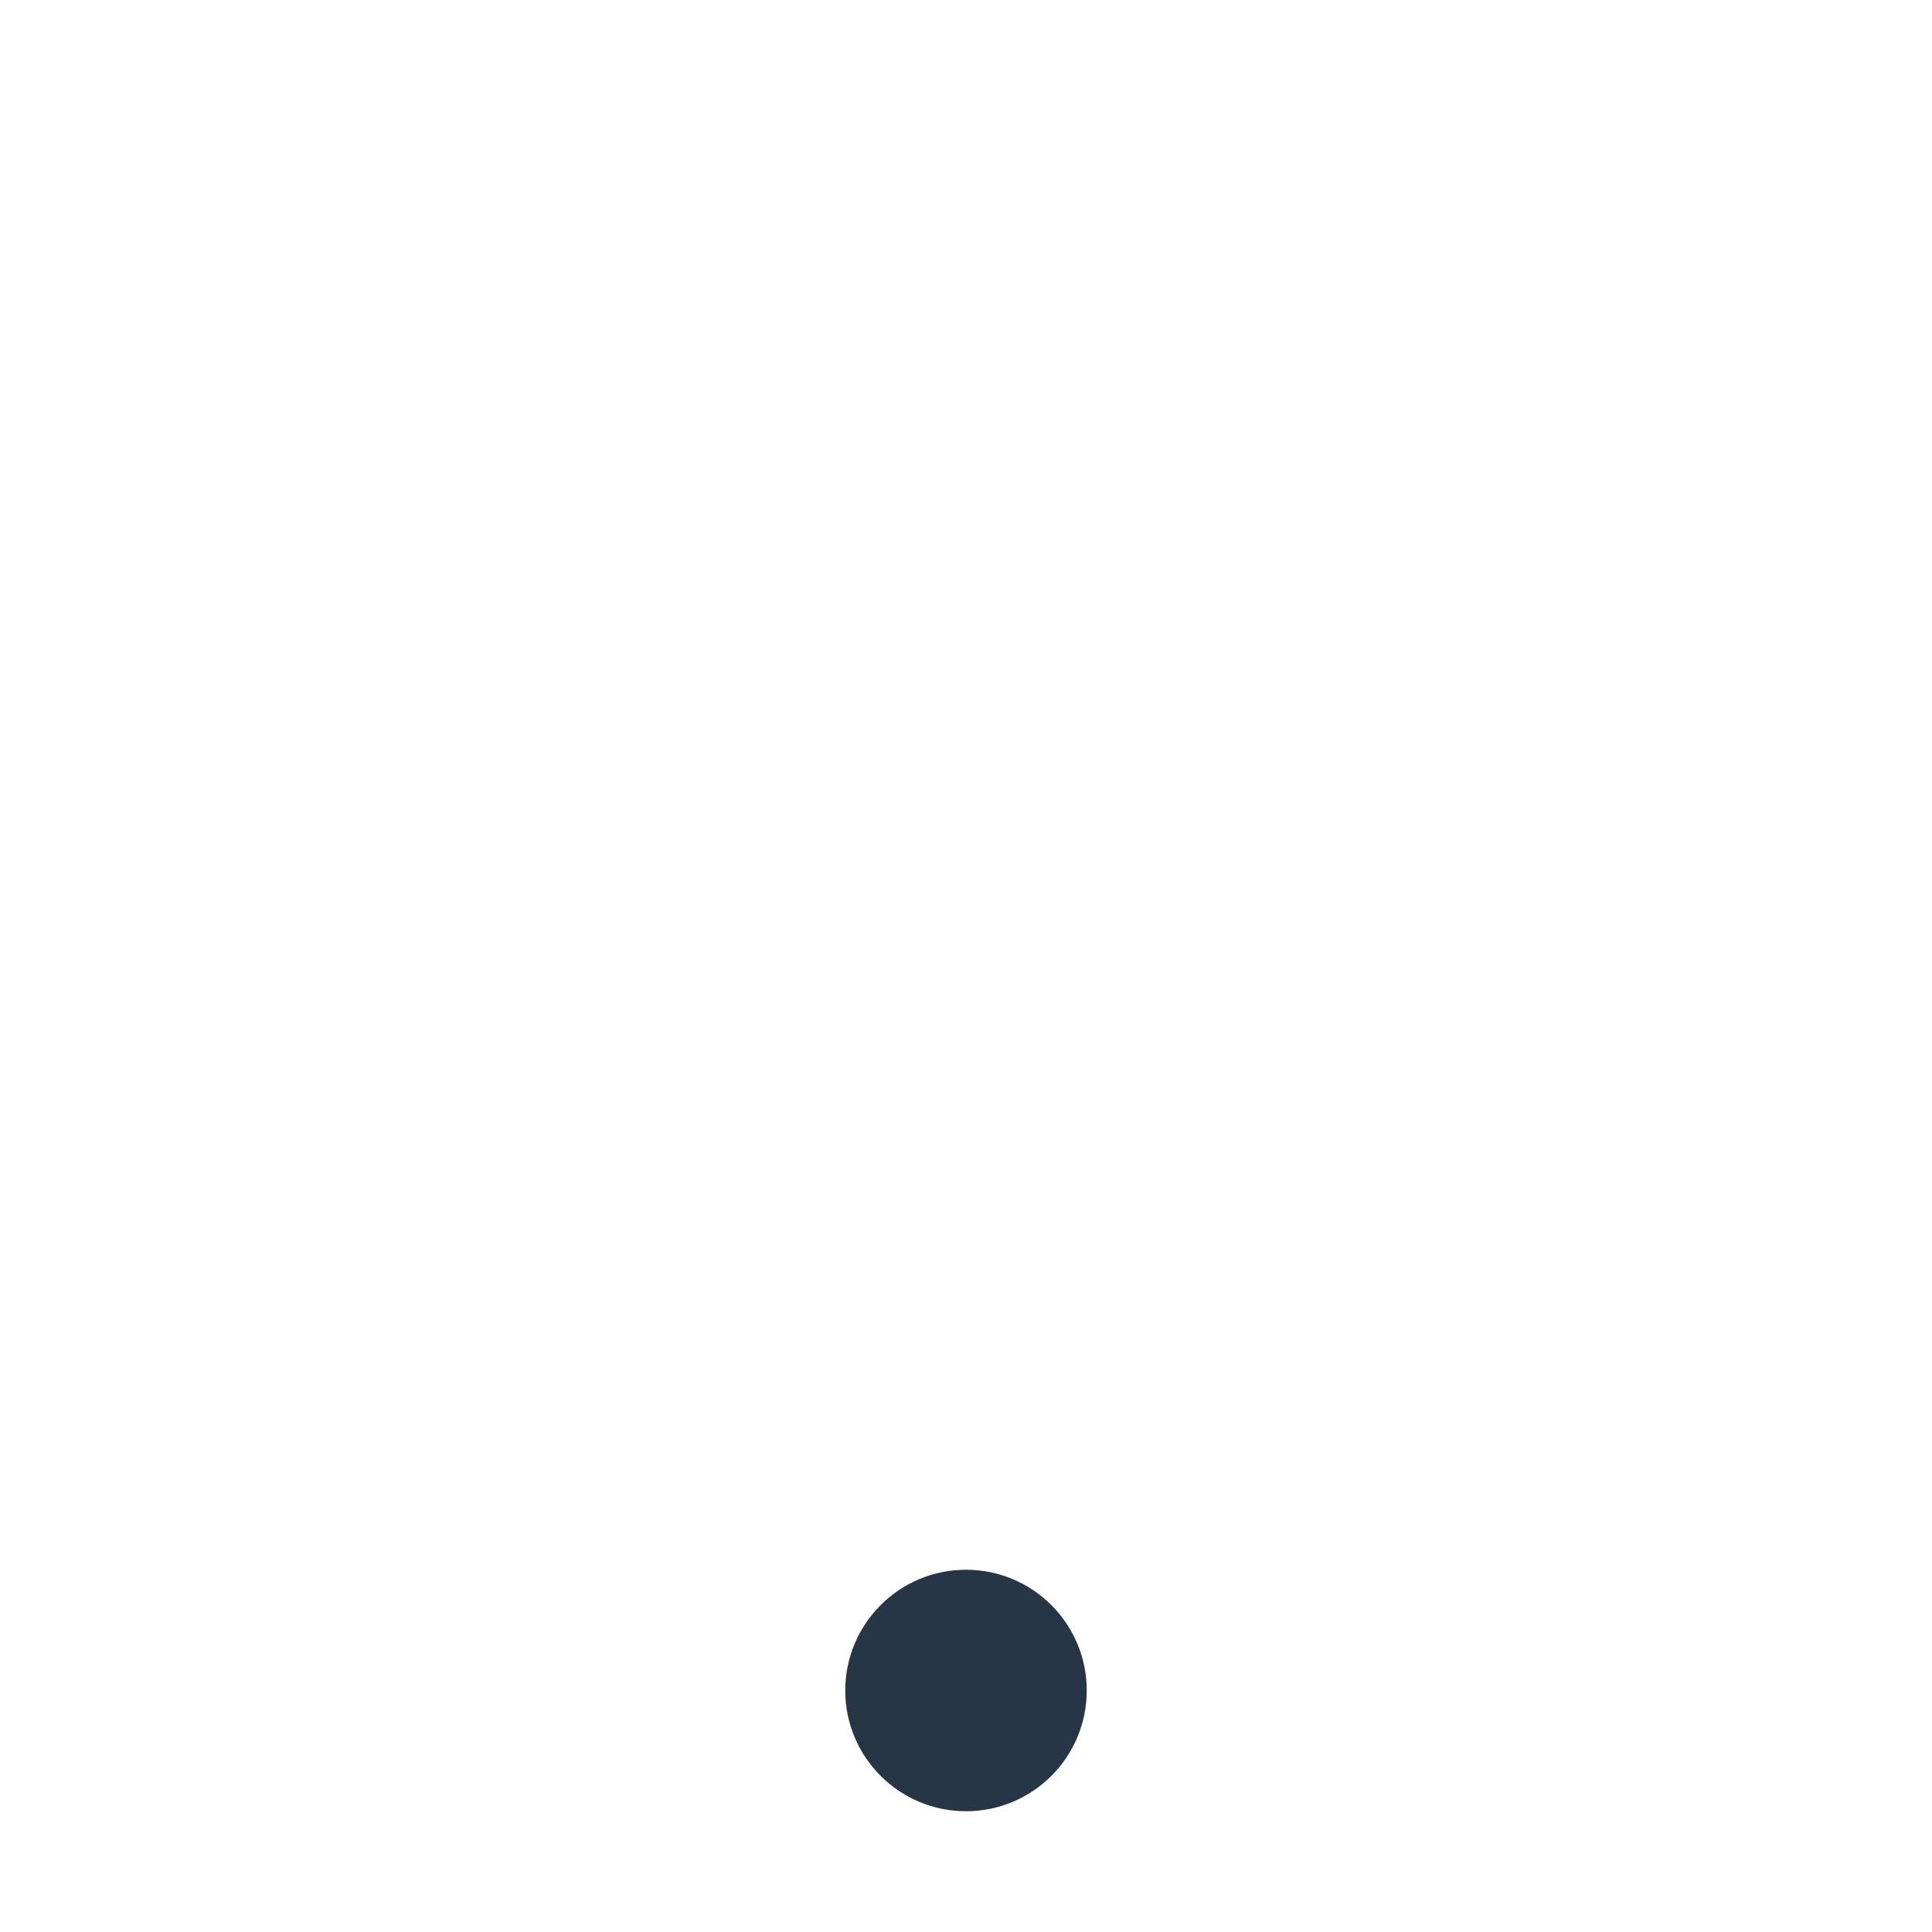
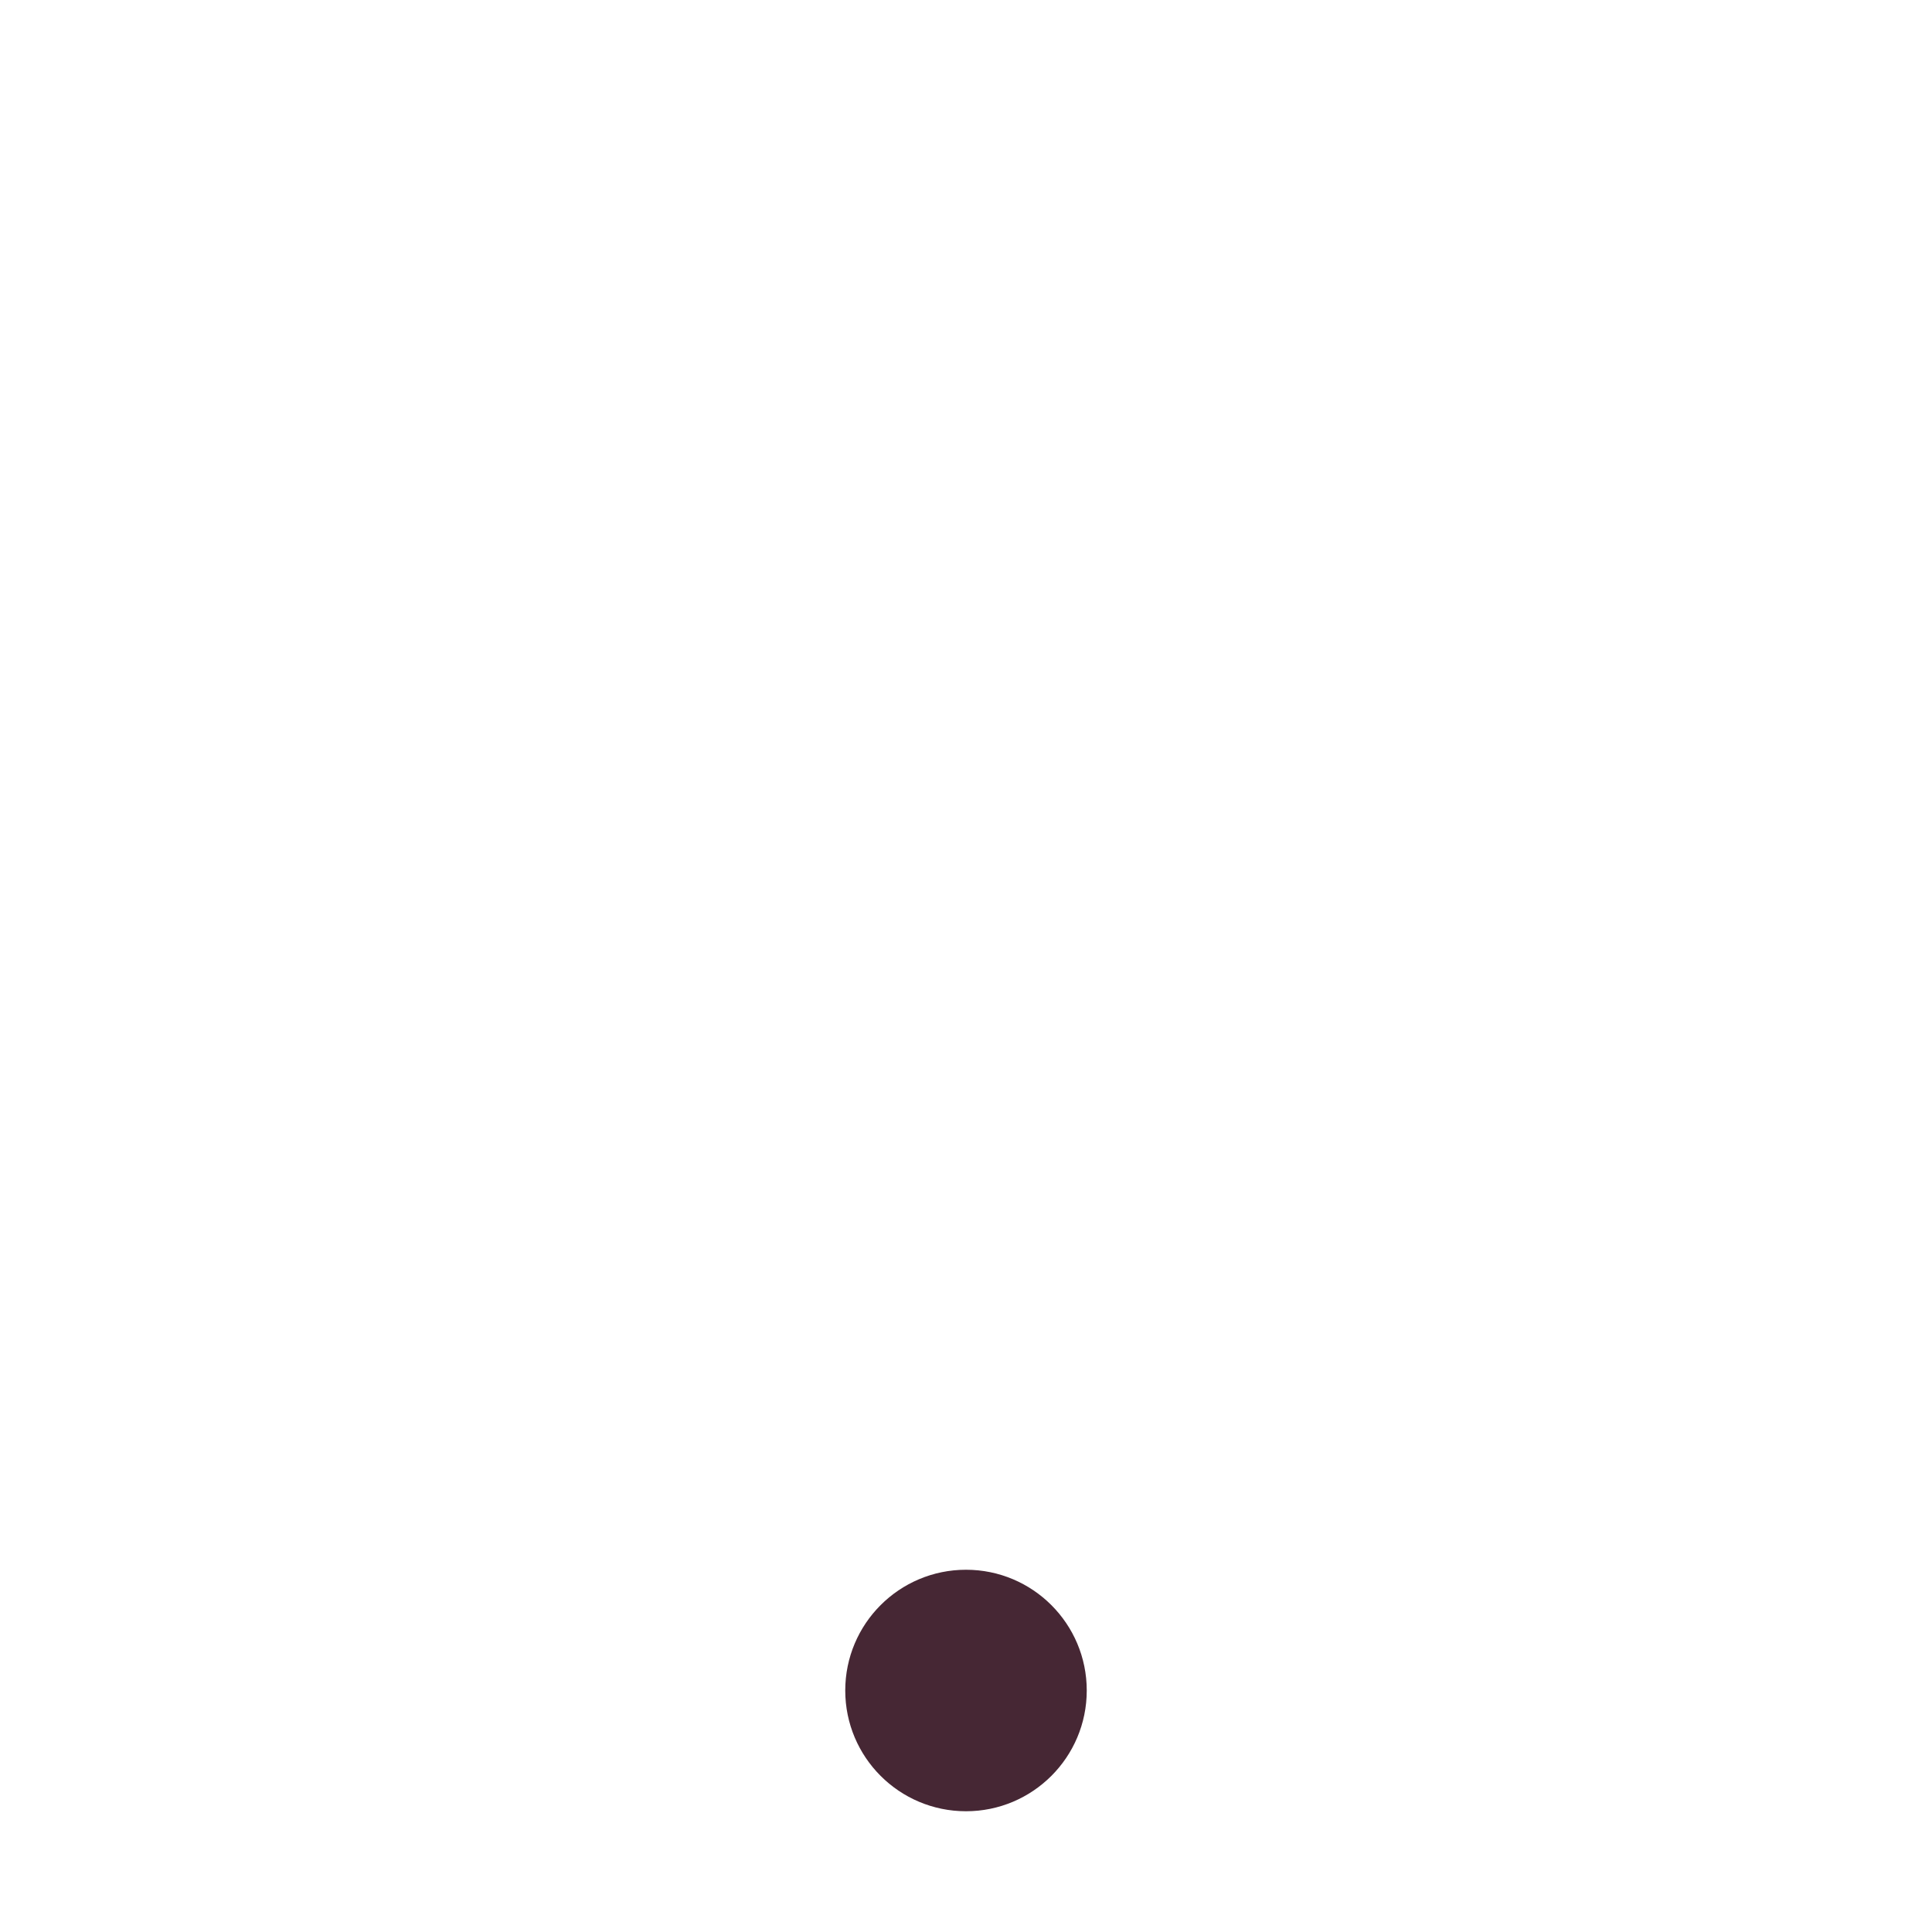
<svg xmlns="http://www.w3.org/2000/svg" width="32" height="32">
-   <circle style="fill: rgba(7, 25, 43, 0.87);                 fill-rule: evenodd;                 stroke-width: 2;                 stroke-linecap: round;                 stroke-linejoin: round" cx="16" cy="28" r="2" />
+   <circle style="fill: rgba(43, 7, 22, 0.87);                 fill-rule: evenodd;                 stroke-width: 2;                 stroke-linecap: round;                 stroke-linejoin: round" cx="16" cy="28" r="2" />
</svg>
